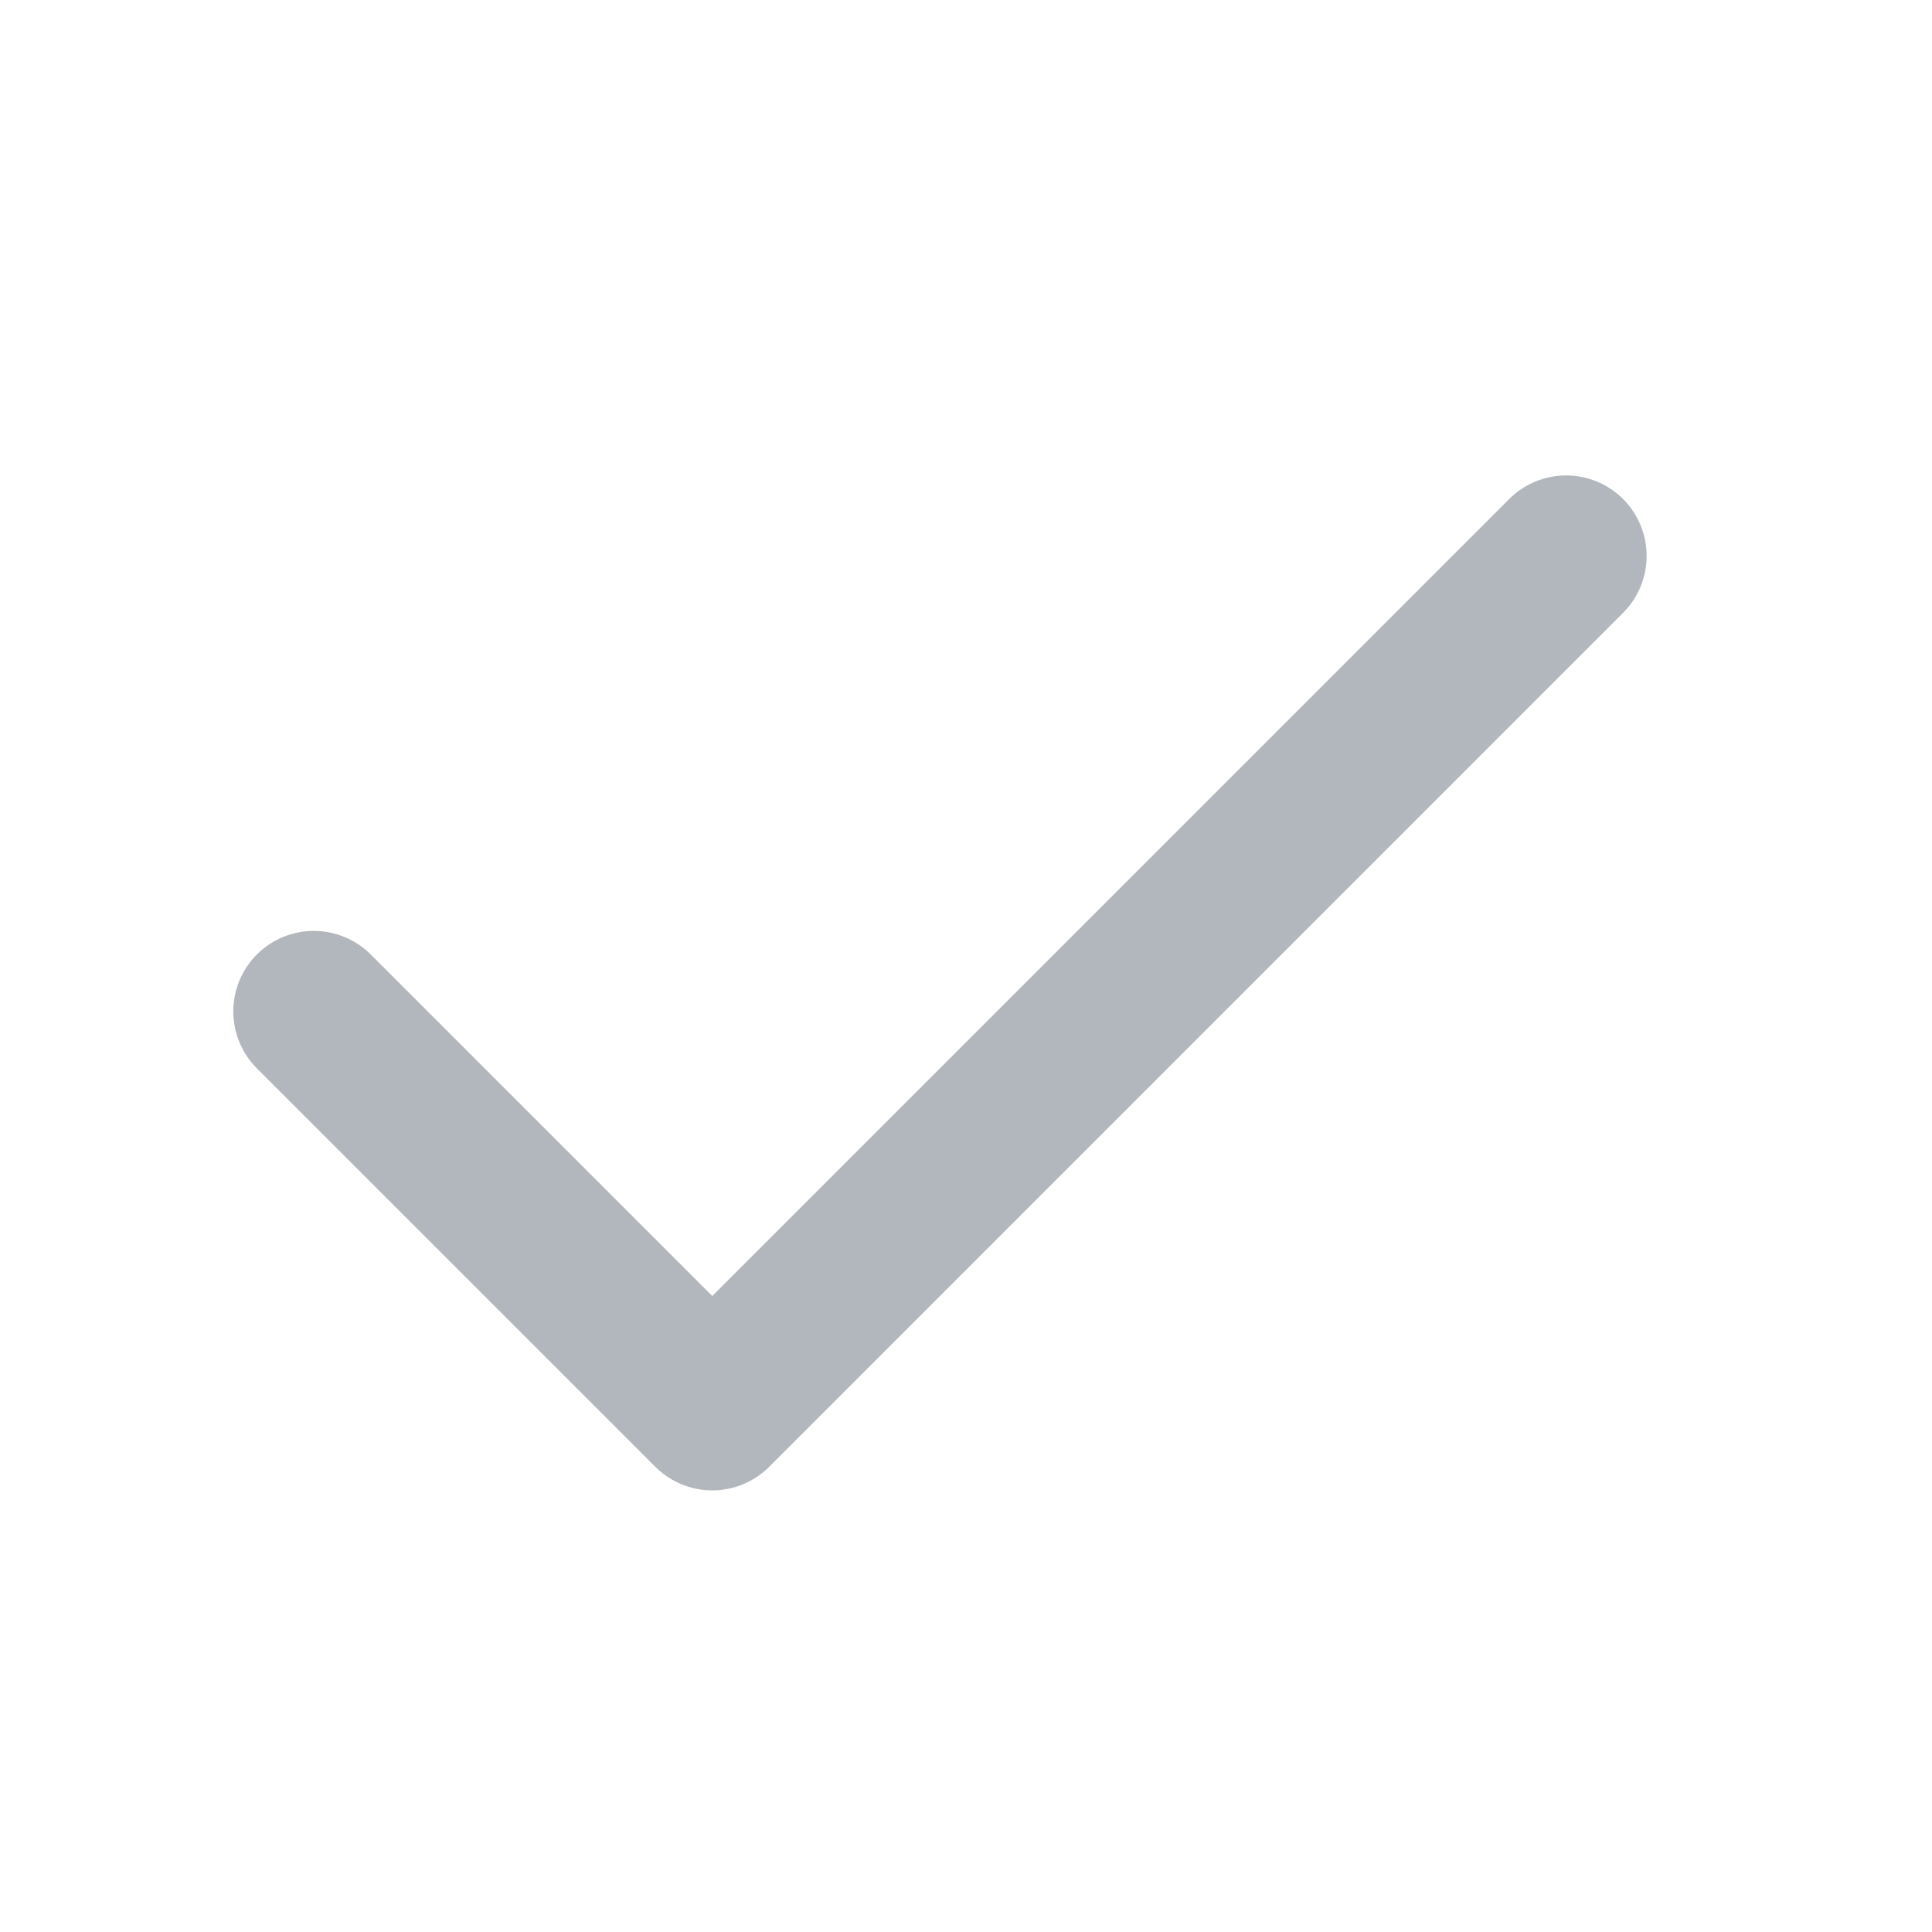
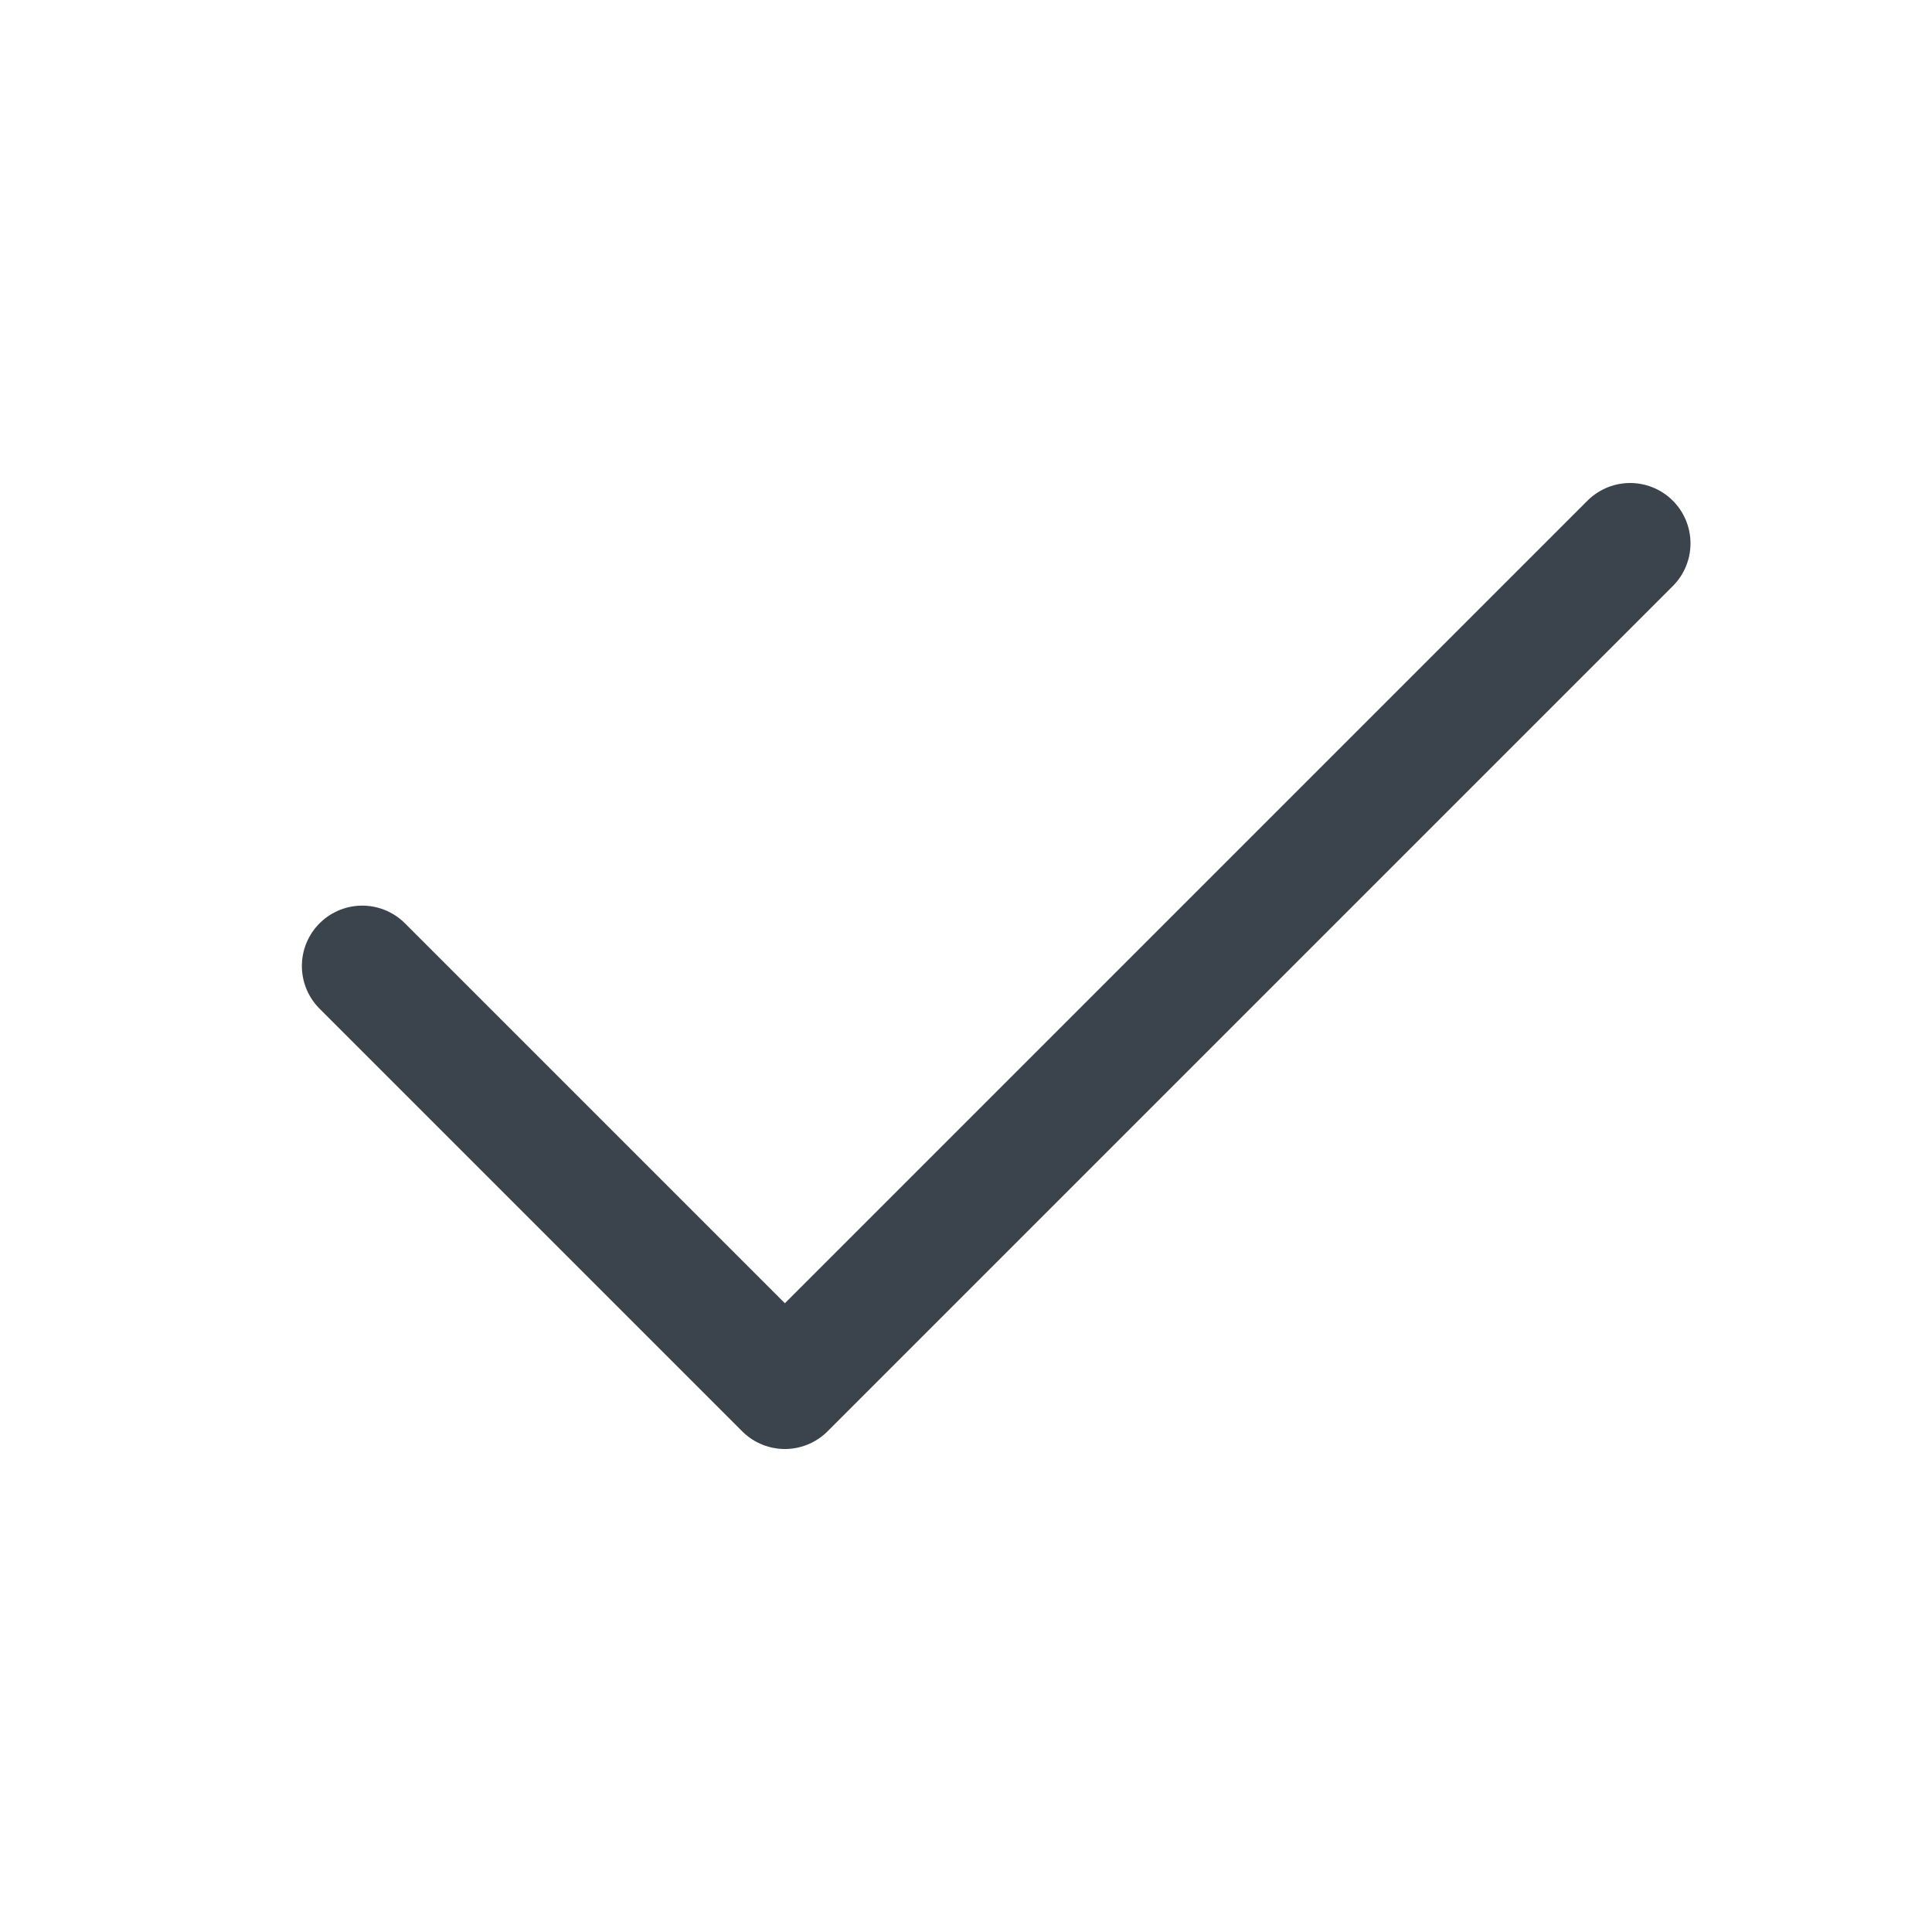
- <svg xmlns="http://www.w3.org/2000/svg" viewBox="0 0 24 24">
-   <g fill="none" fill-rule="evenodd">
-     <path stroke="#B1B7BC" stroke-linecap="round" class="stroke-color" stroke-linejoin="round" stroke-width="2" d="M3.898 12.564l4.95 4.95L19.455 6.906" />
-   </g>
+ <svg xmlns="http://www.w3.org/2000/svg" width="24" height="24" fill="none" viewBox="0 0 24 24">
+   <path stroke="#3B444C" stroke-linecap="round" stroke-linejoin="round" stroke-width="1.5" d="m20.25 6.75-10.5 10.5L4.5 12" vector-effect="non-scaling-stroke" />
</svg>
